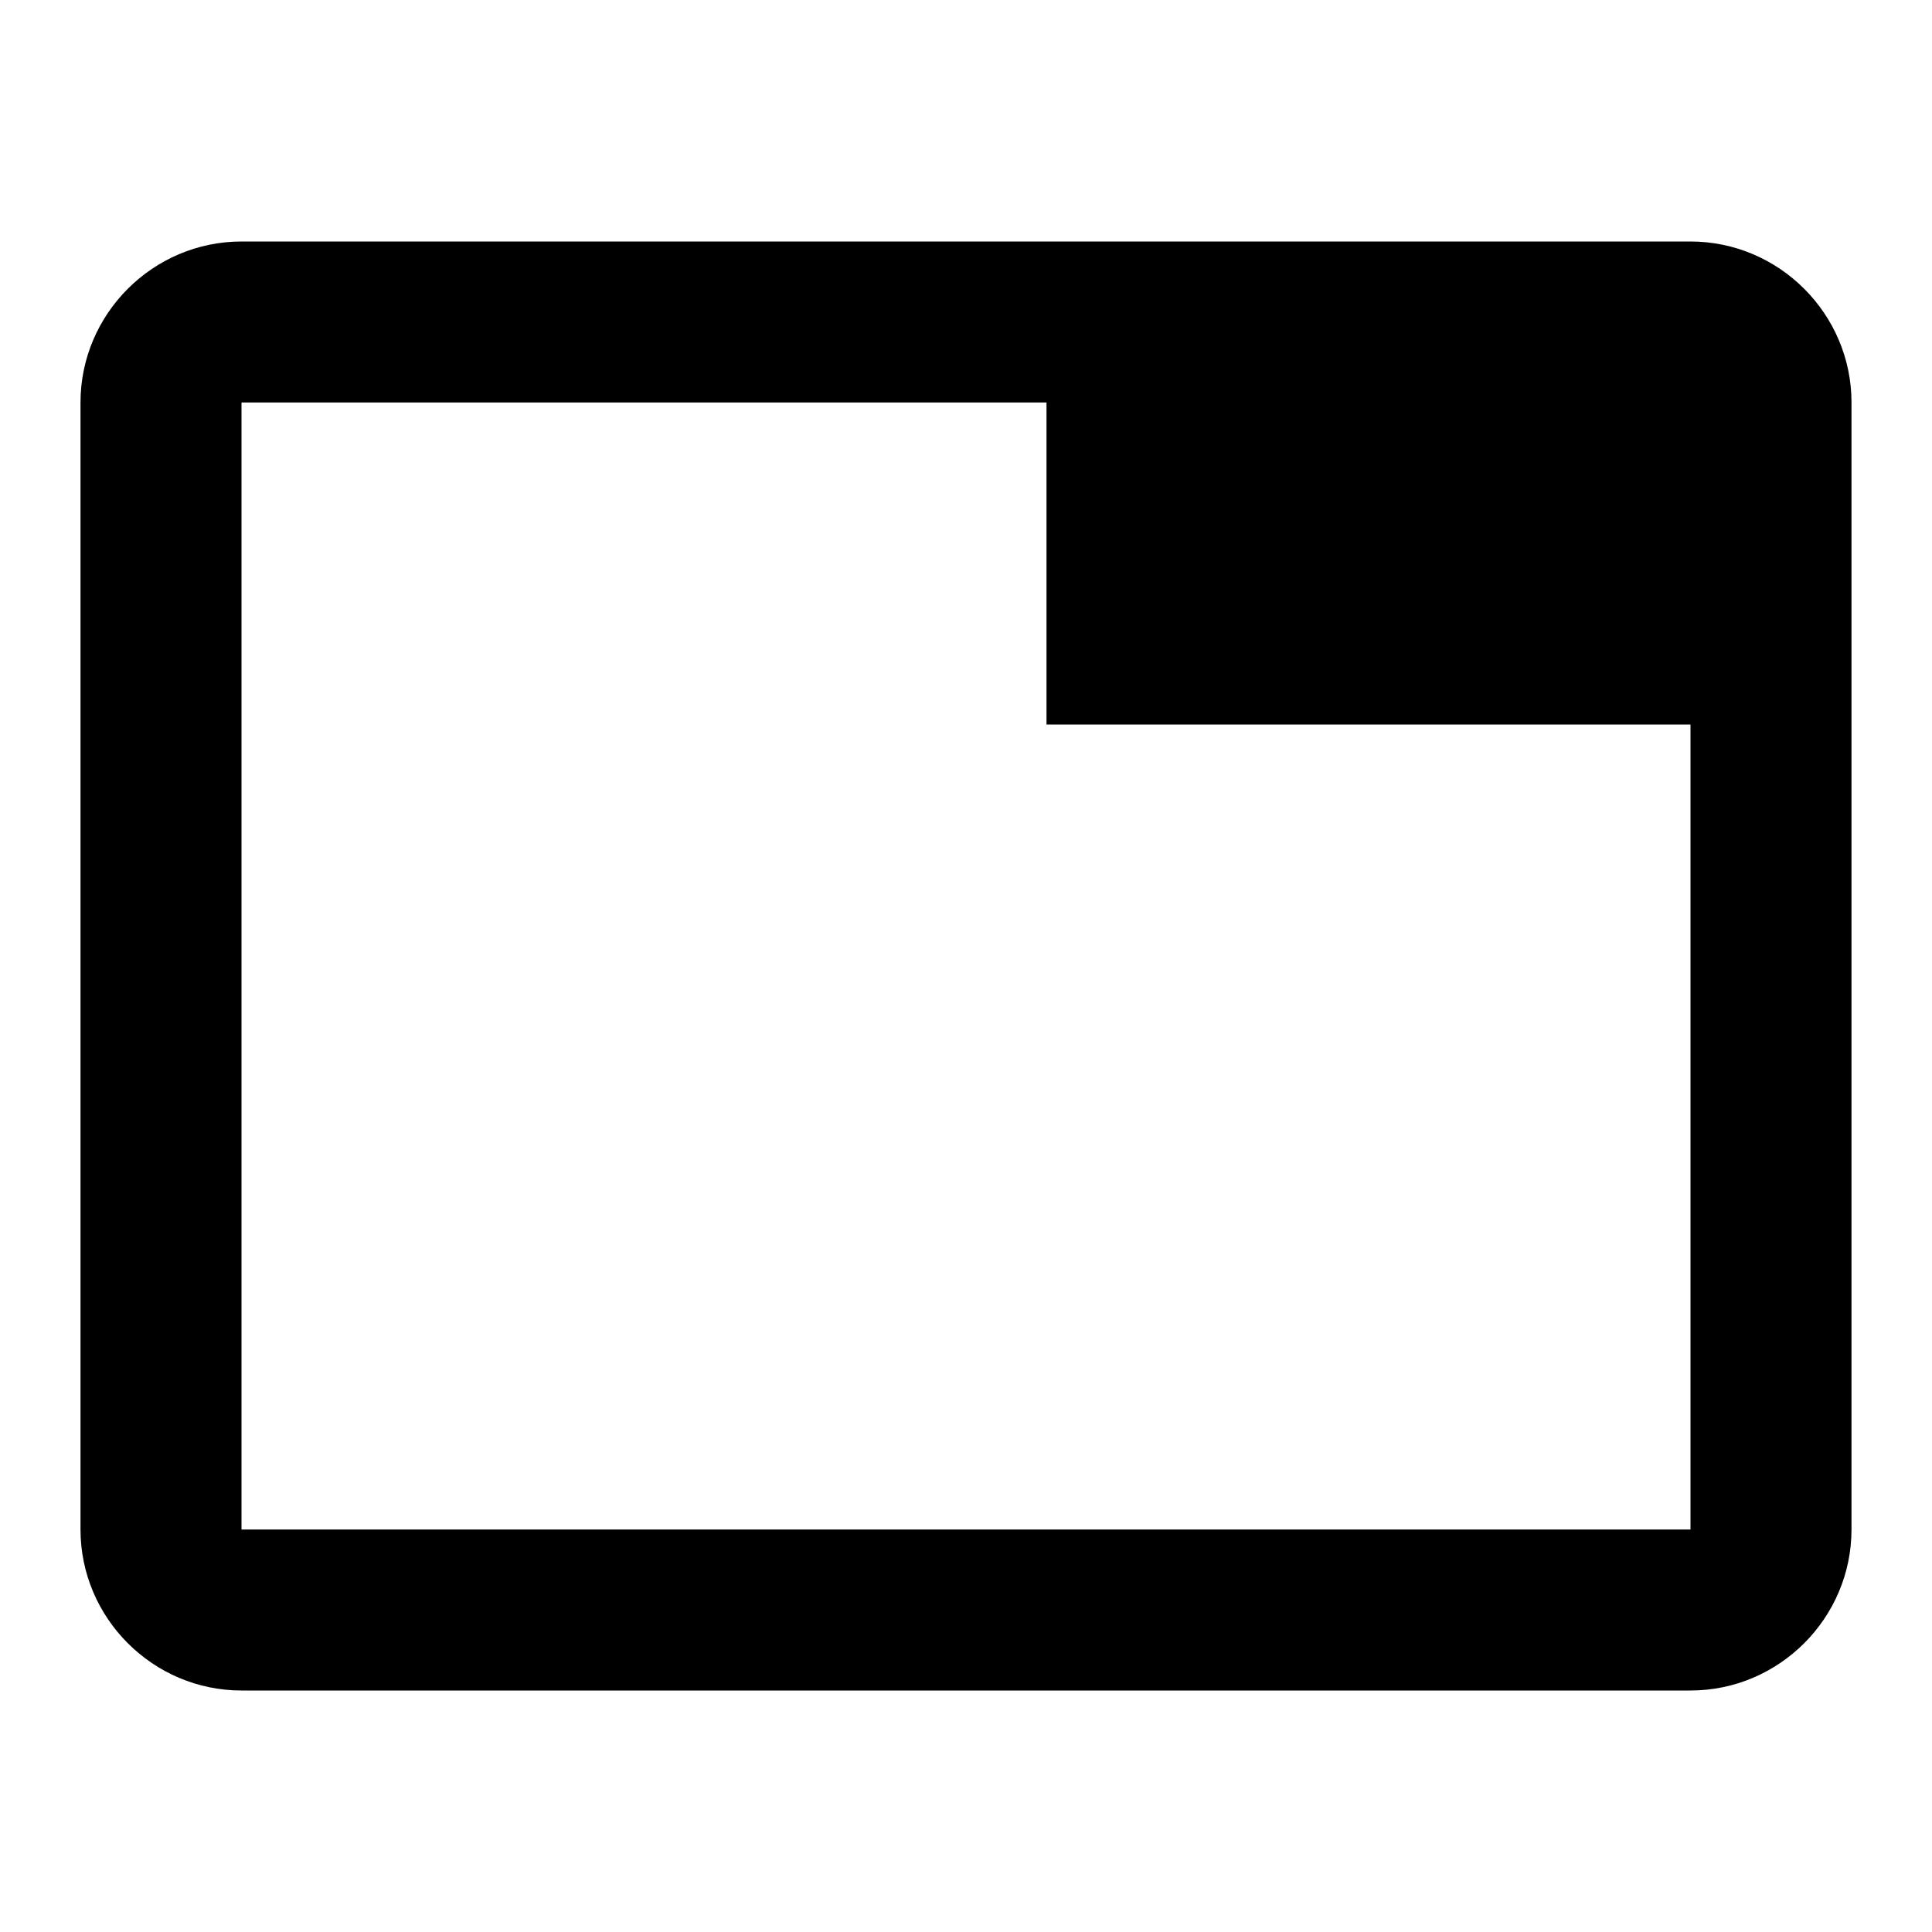
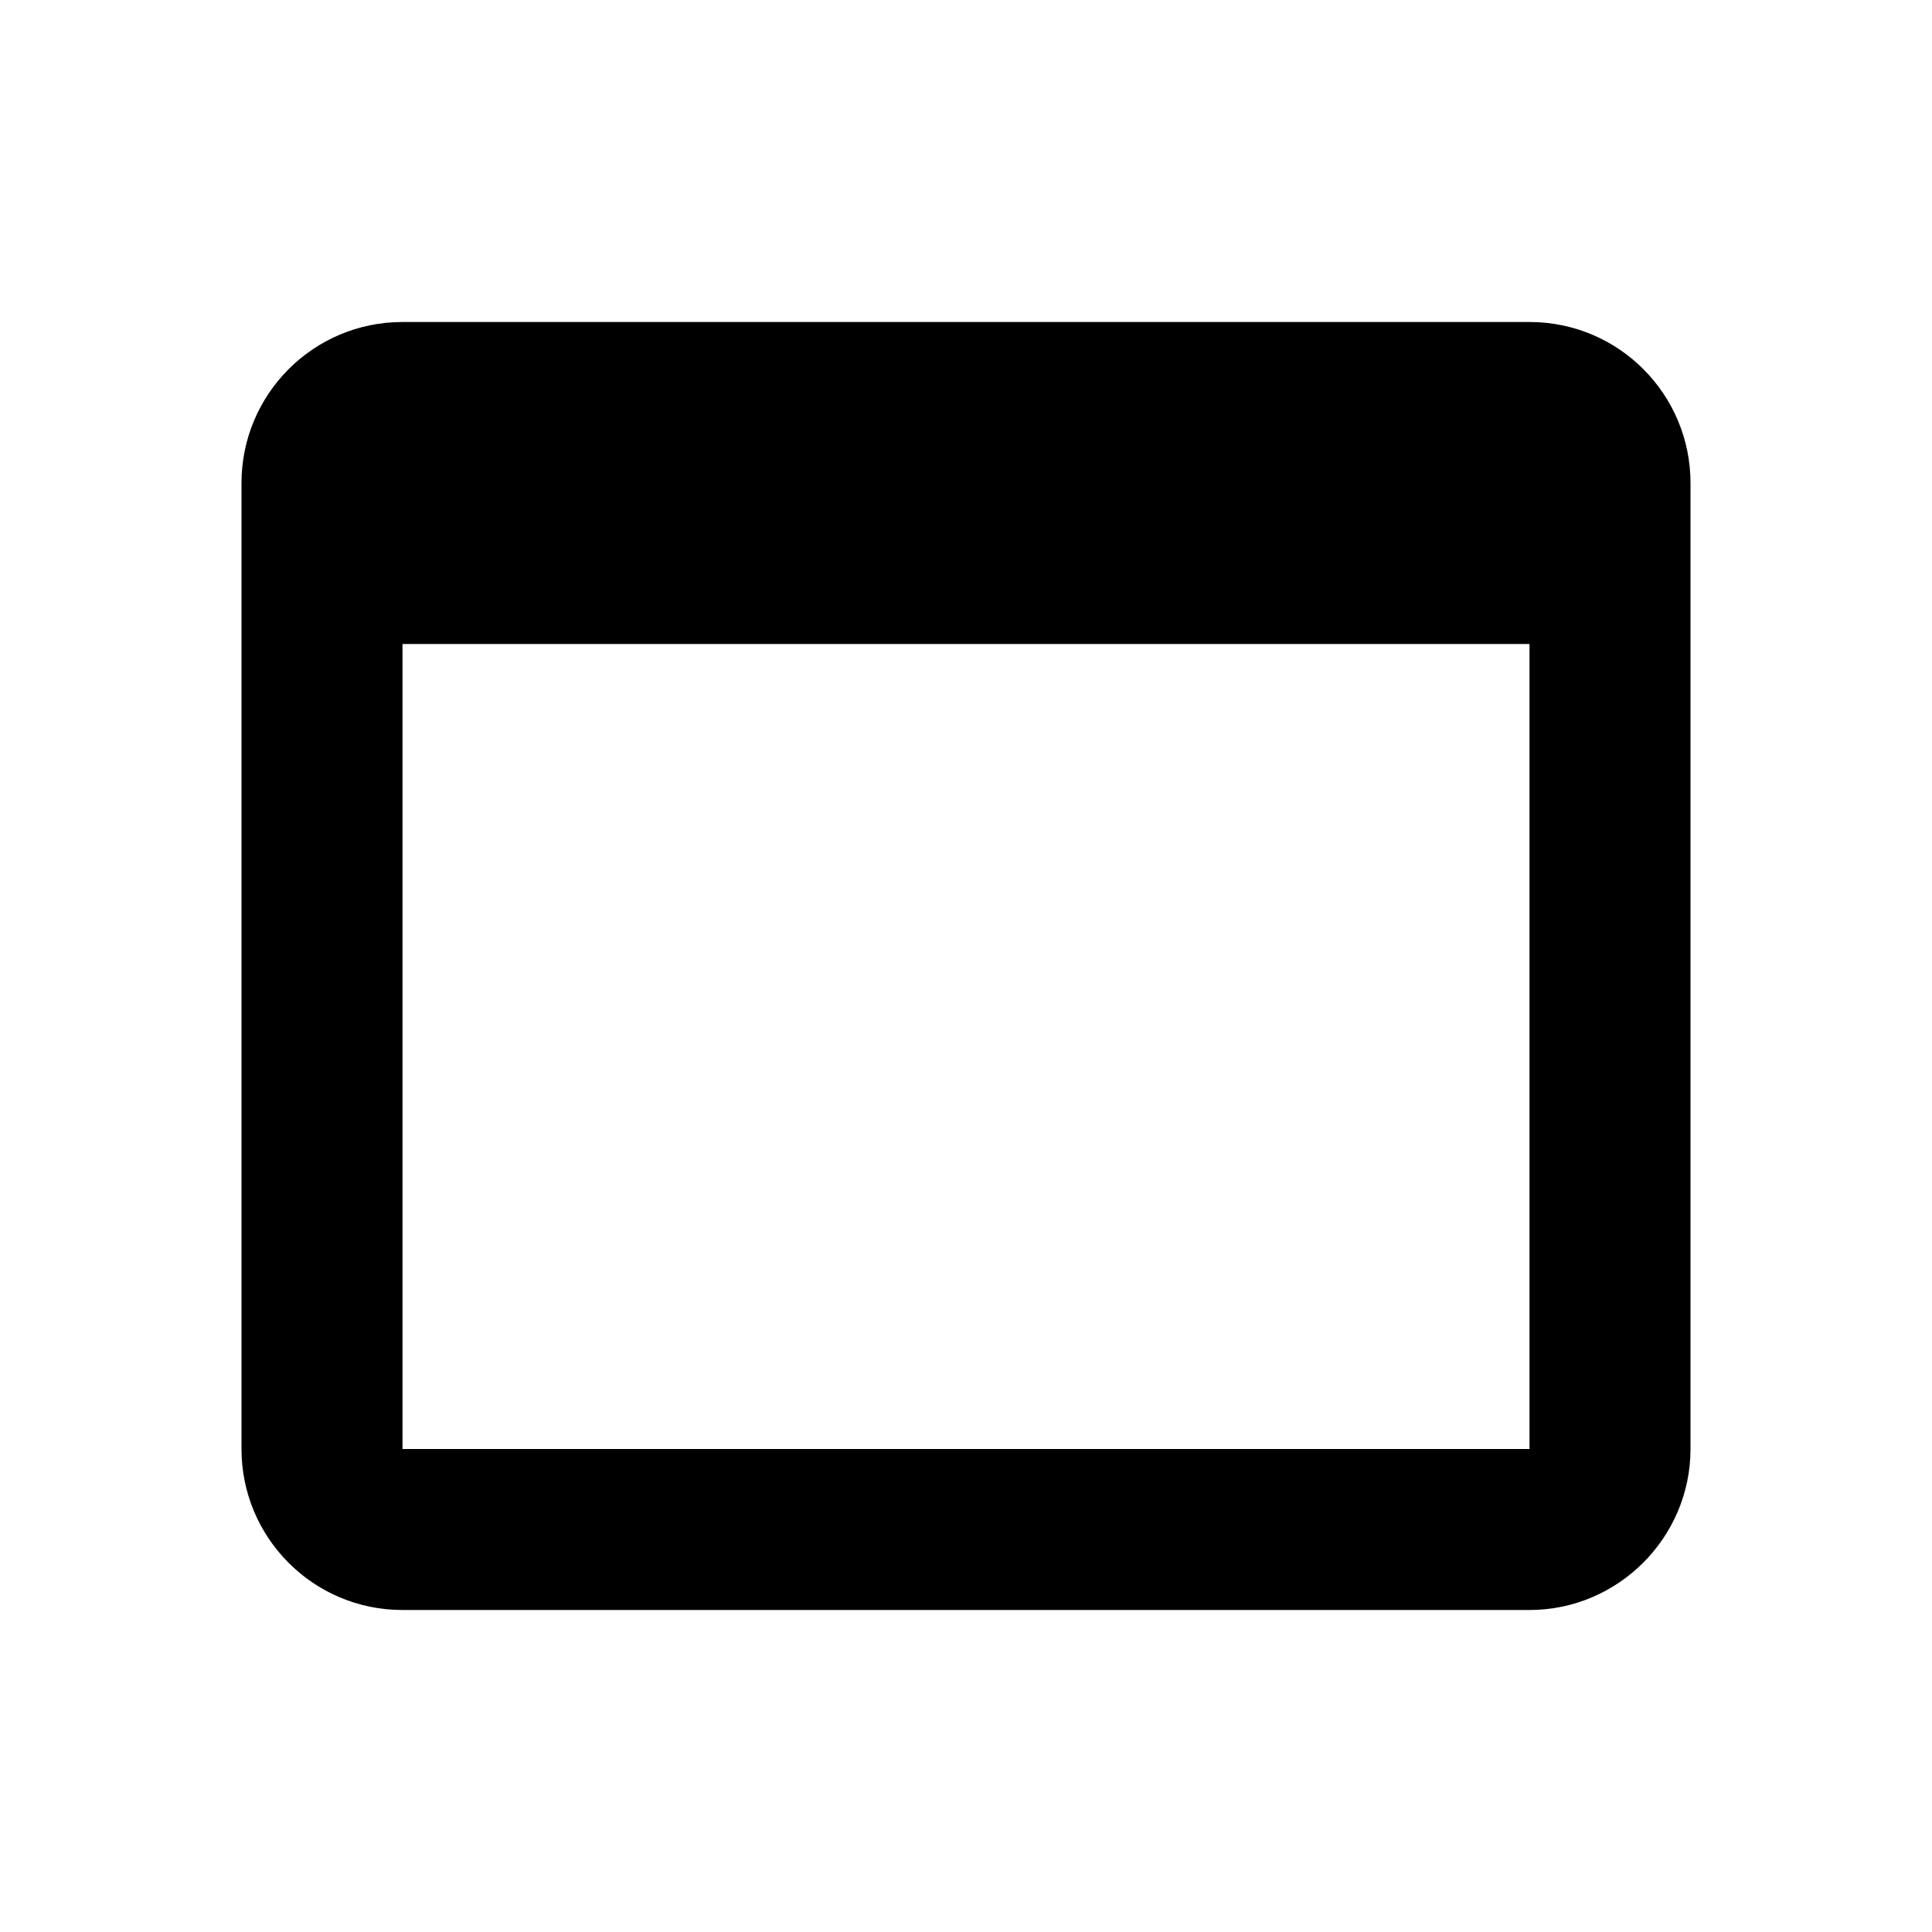
<svg xmlns="http://www.w3.org/2000/svg" height="24" viewBox="0 0 24 24" width="24">
  <path d="M0 0h24v24H0z" fill="none" />
-   <path d="M21 3H3c-1.1 0-2 .9-2 2v14c0 1.1.9 2 2 2h18c1.1 0 2-.9 2-2V5c0-1.1-.9-2-2-2zm0 16H3V5h10v4h8v10z" />
+   <path d="M19 4H5c-1.11 0-2 .9-2 2v12c0 1.1.89 2 2 2h14c1.1 0 2-.9 2-2V6c0-1.1-.89-2-2-2zm0 14H5V8h14v10z" />
</svg>
